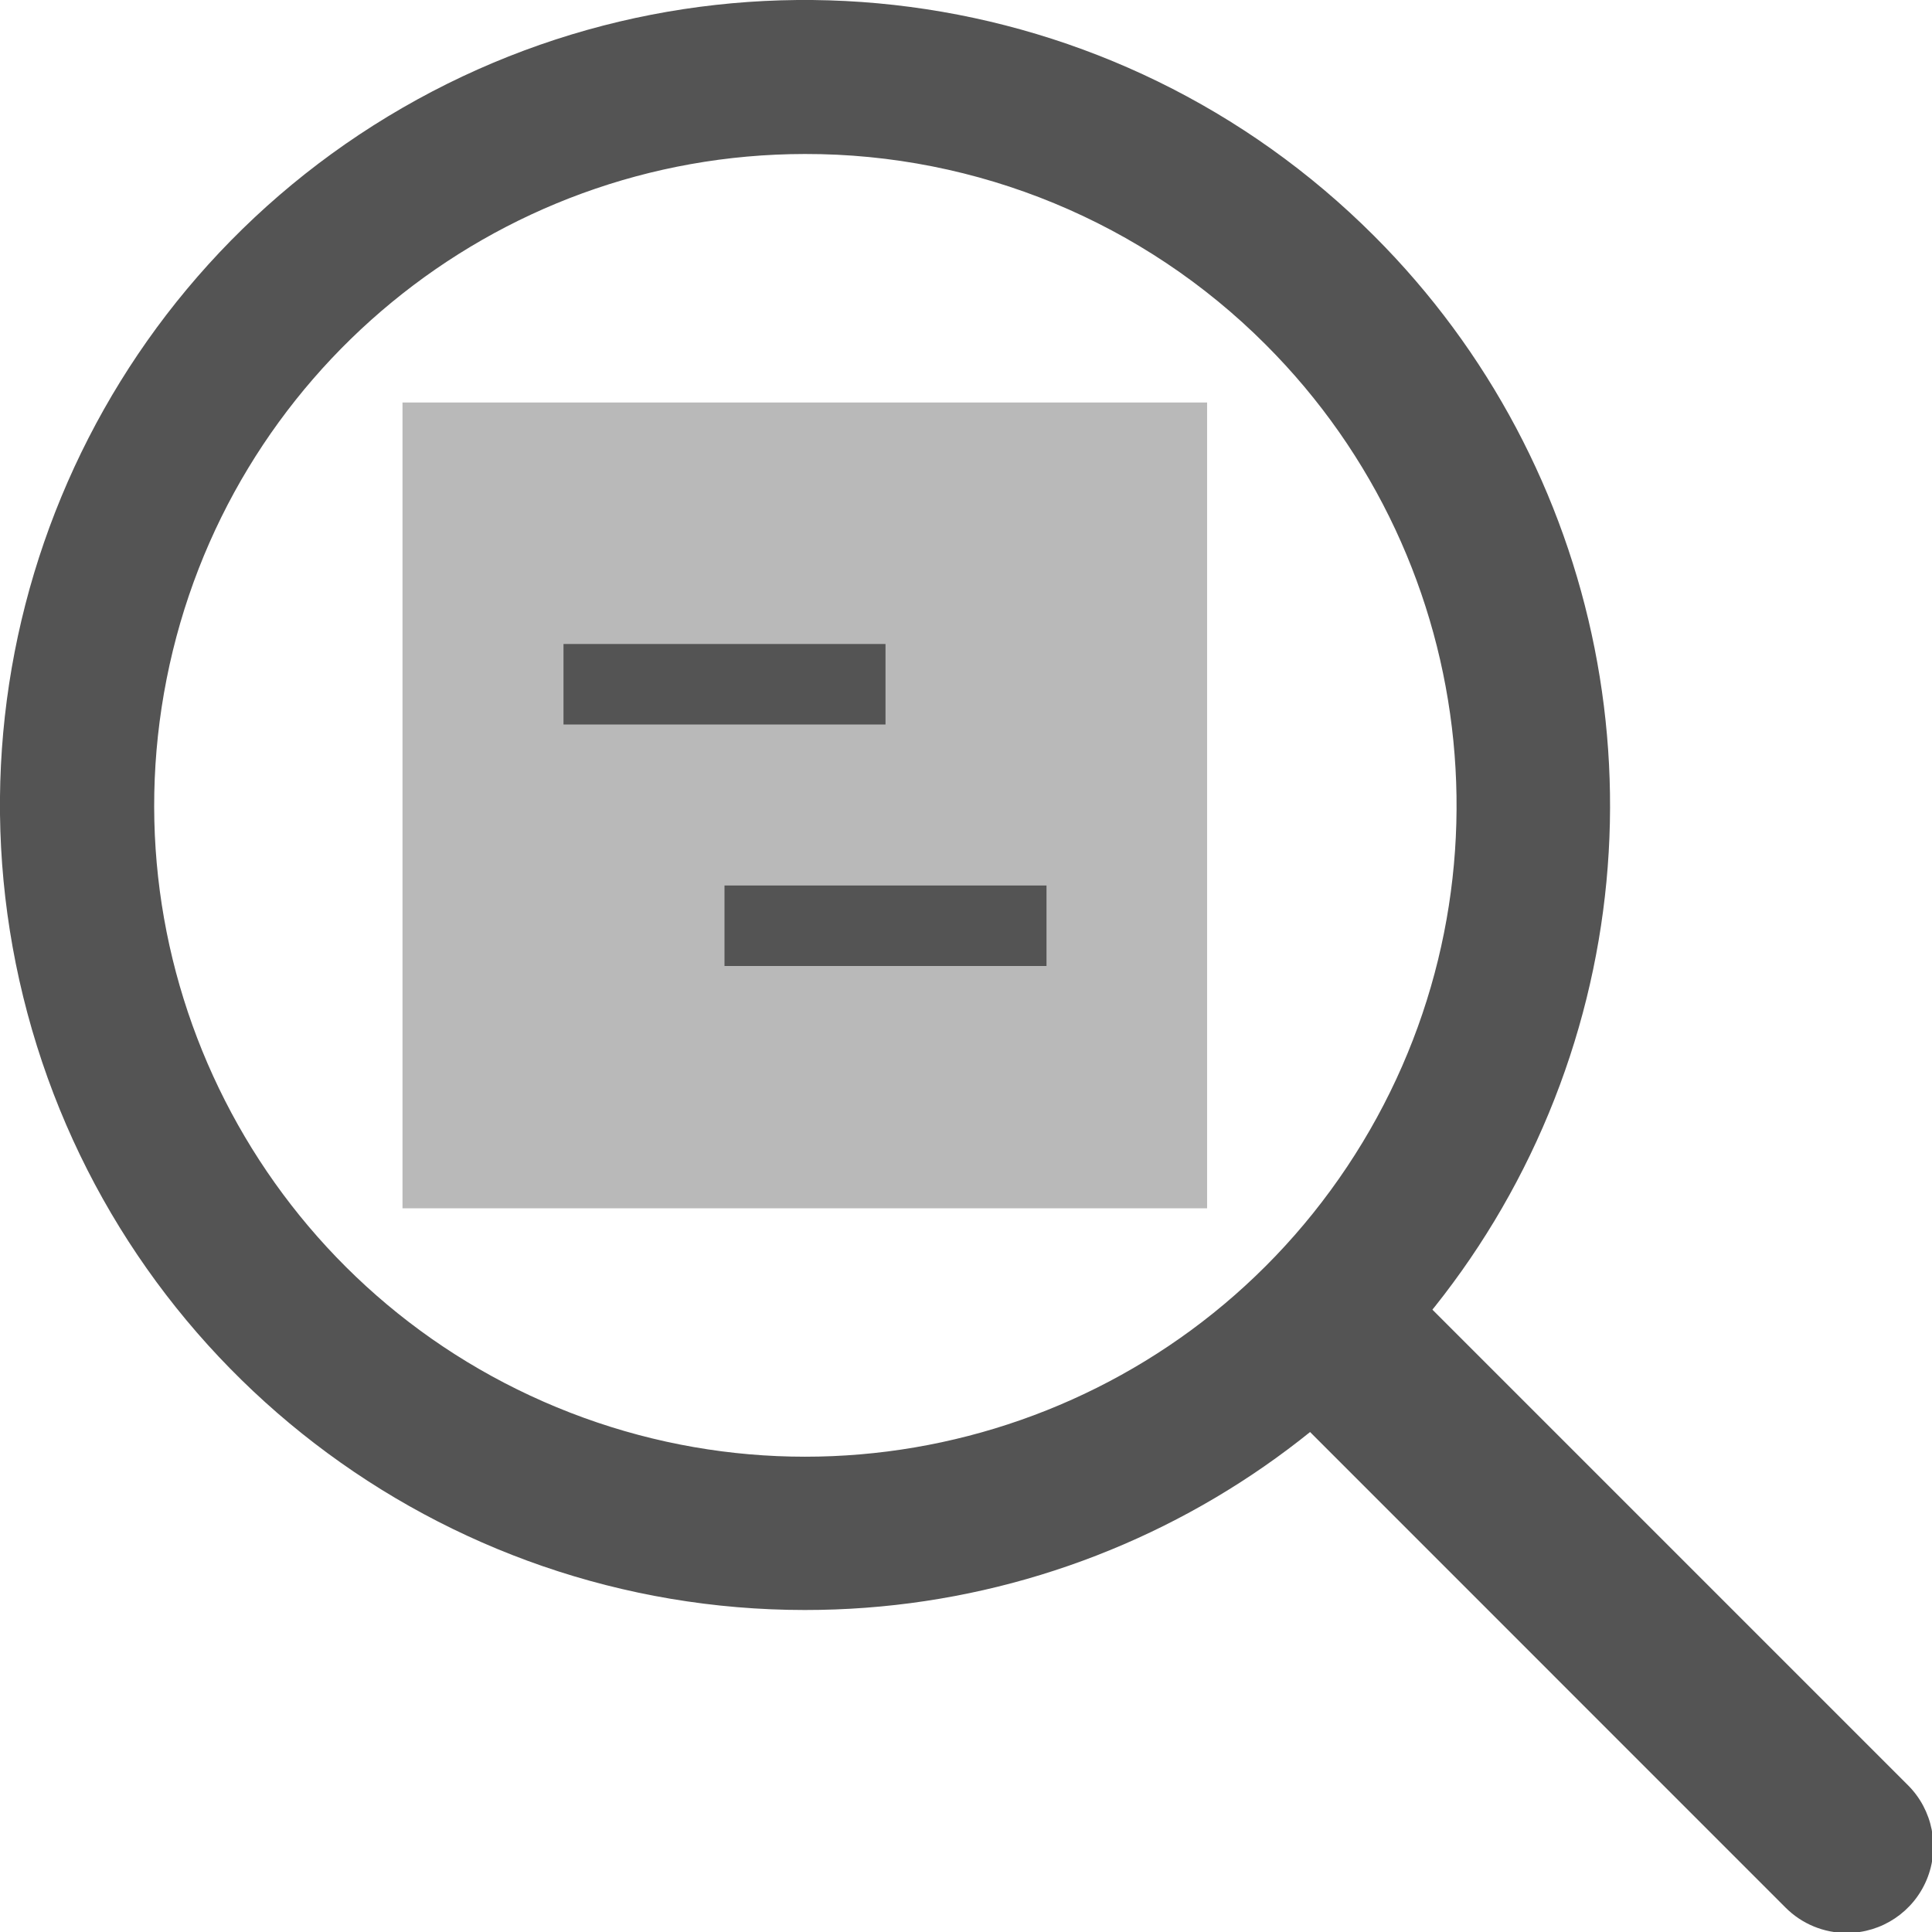
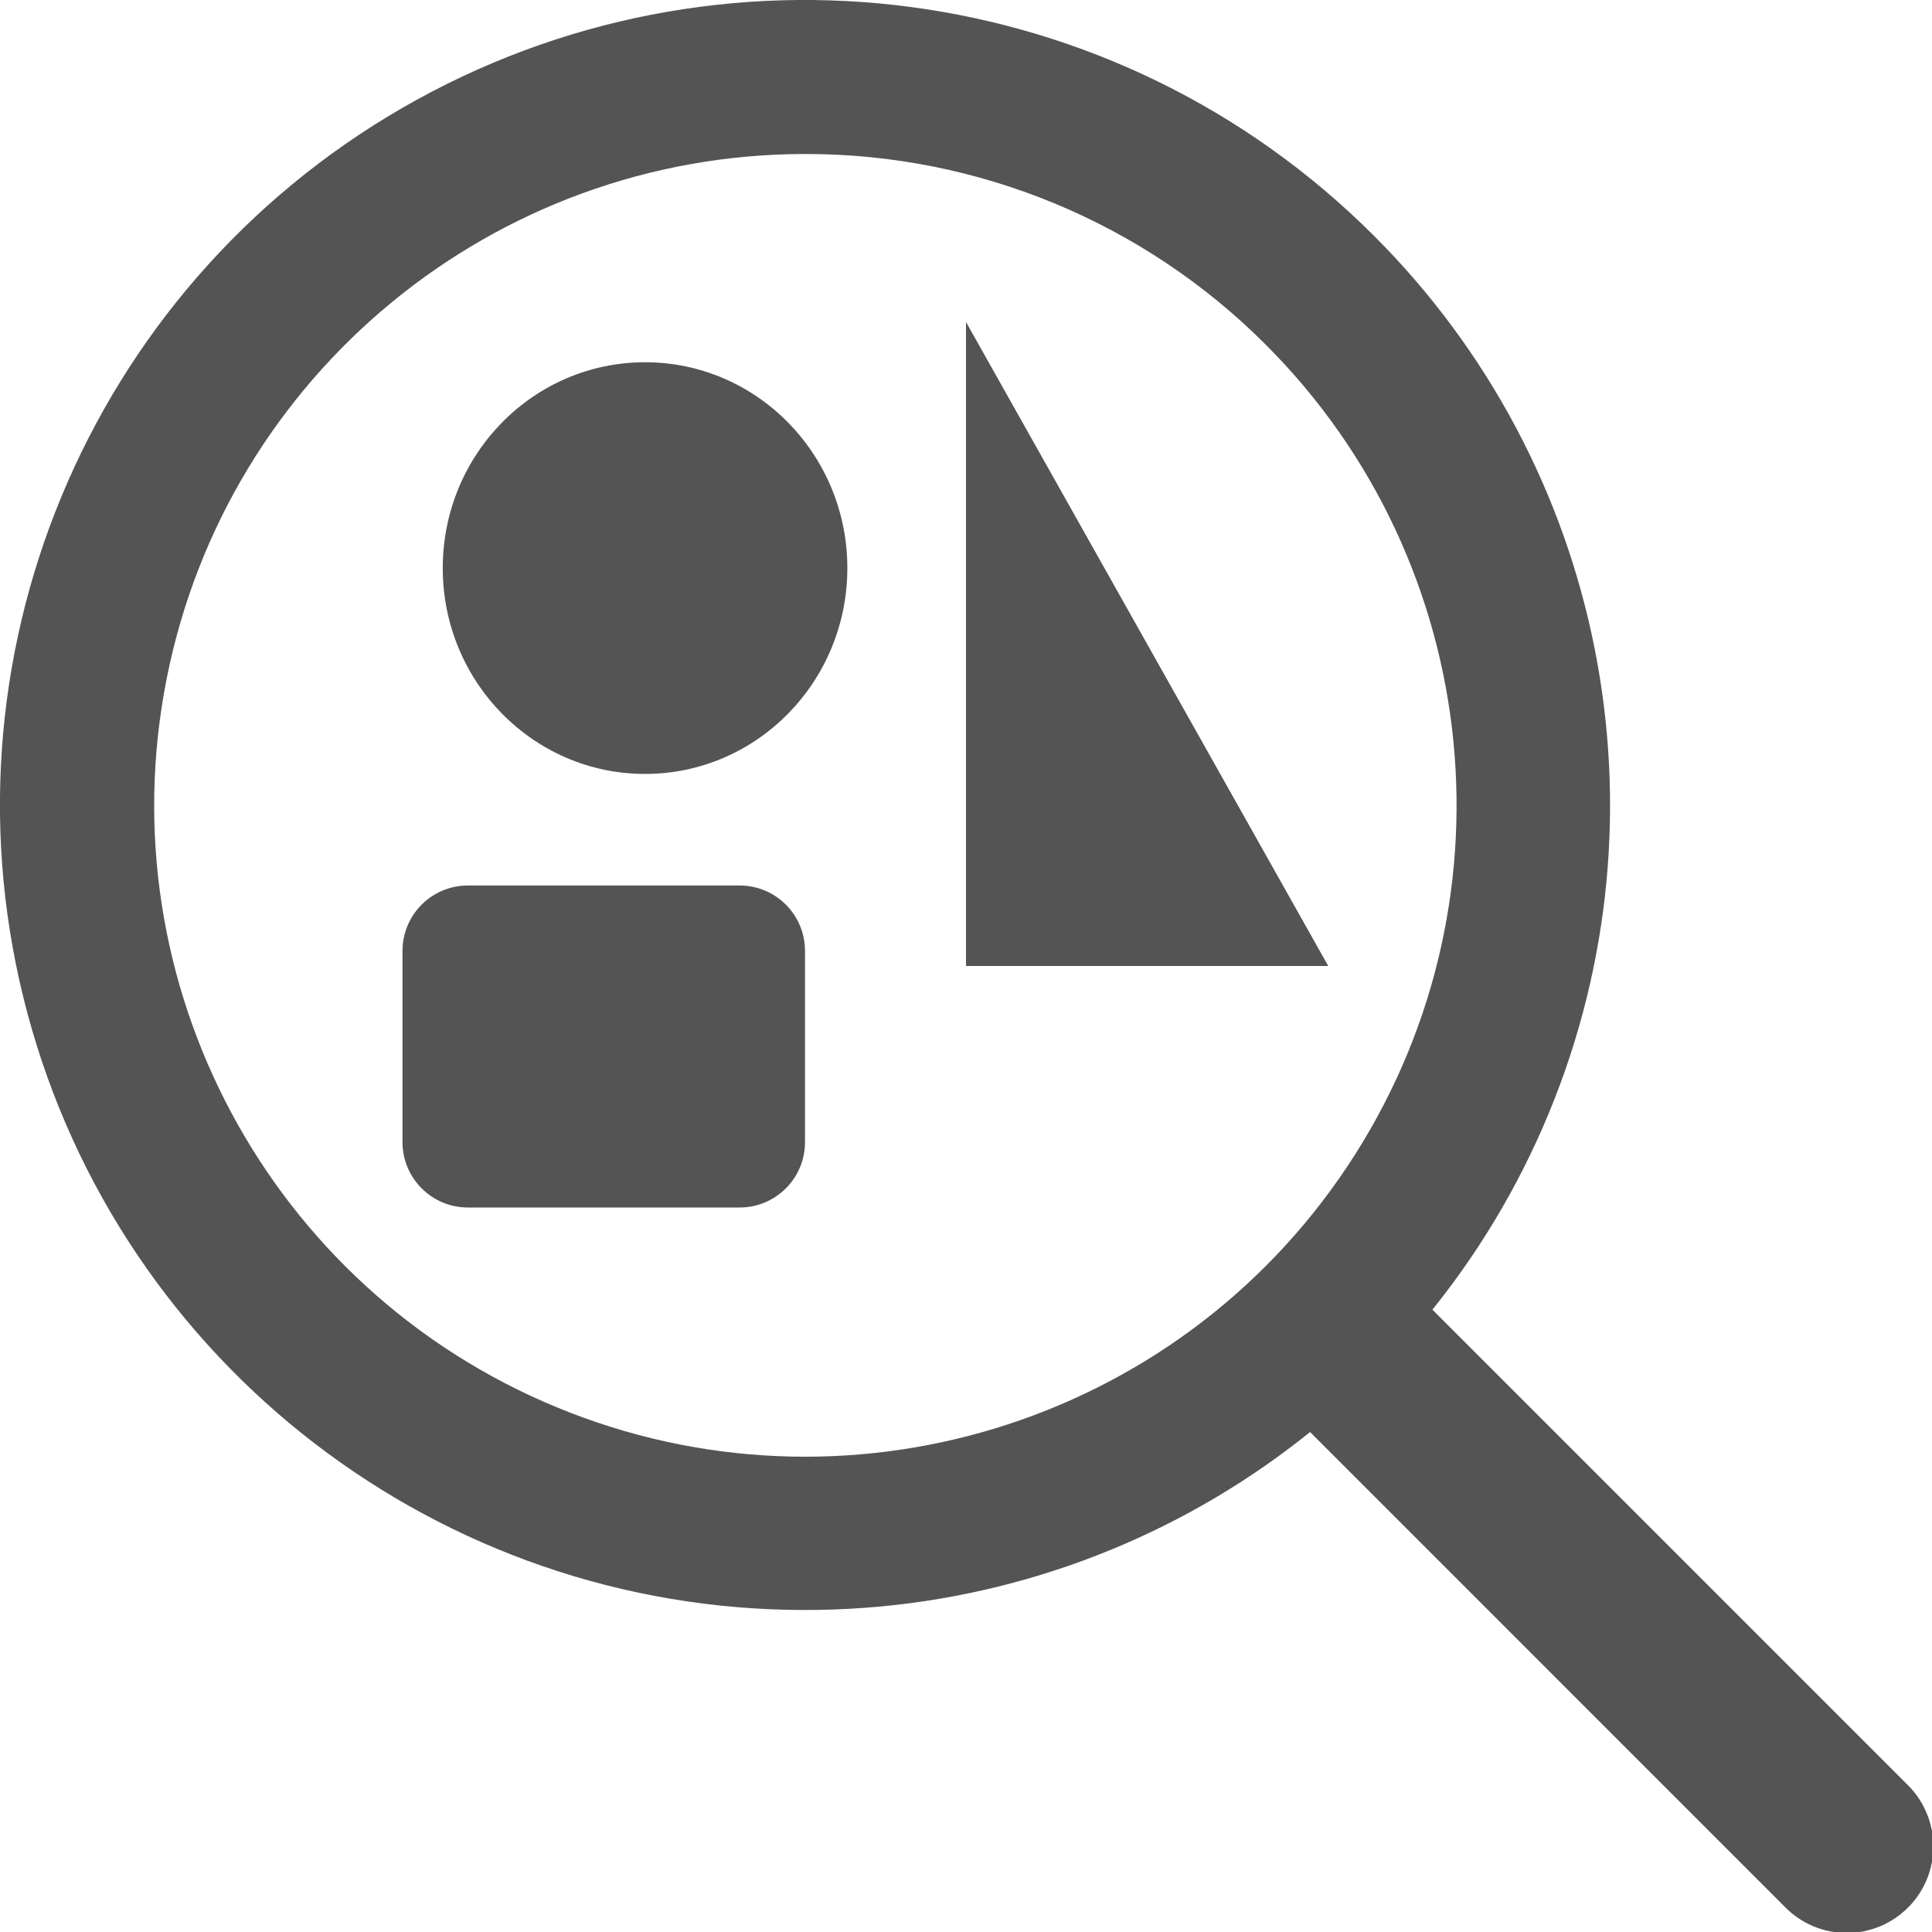
<svg xmlns="http://www.w3.org/2000/svg" id="Слой_1" data-name="Слой 1" viewBox="0 0 24 24" version="1.1">
  <defs id="defs160563">
    <style id="style160561">.cls-1{fill:#545454;}.cls-2{fill:#b9b9b9;}</style>
  </defs>
  <path class="cls-1" d="M 9.997,20 A 9.998,10 0 1 1 17.069,2.93 v 0 A 9.995,9.997 0 0 1 9.997,20 Z m 0,-18.087 A 8.089,8.091 0 1 0 15.721,4.279 8.068,8.07 0 0 0 9.997,1.913 Z" id="path160567" style="stroke-width:1" />
  <path class="cls-1" d="M 22.942,24.012 A 1.072,1.072 0 0 1 22.181,23.697 L 16.005,17.52 A 1.093,1.093 0 0 1 17.525,16 l 6.177,6.177 A 1.075,1.075 0 0 1 22.942,24.012 Z" id="path160569" style="stroke-width:1" />
-   <rect class="cls-2" x="5" y="5" width="9.995" height="10.01" id="rect160571" style="stroke-width:1" />
-   <rect class="cls-1" x="7" y="8" width="4" height="1" id="rect160573" />
-   <rect class="cls-1" x="9" y="11" width="4" height="1" id="rect160575" />
+   <rect class="cls-1" x="5" y="11" width="5" height="4" id="rect160573-3" style="fill:#545454" ry="0.812" />
+   <ellipse style="fill:#545454;fill-opacity:1;stroke:none;stroke-linecap:square;paint-order:stroke fill markers" id="path6788" cx="8.013" cy="7.057" rx="2.513" ry="2.557" />
+   <path style="fill:#545454;fill-opacity:1;stroke:none;stroke-width:1px;stroke-linecap:butt;stroke-linejoin:miter;stroke-opacity:1" d="M 16.5,12 12,4 v 8 z" id="path6792" />
</svg>
